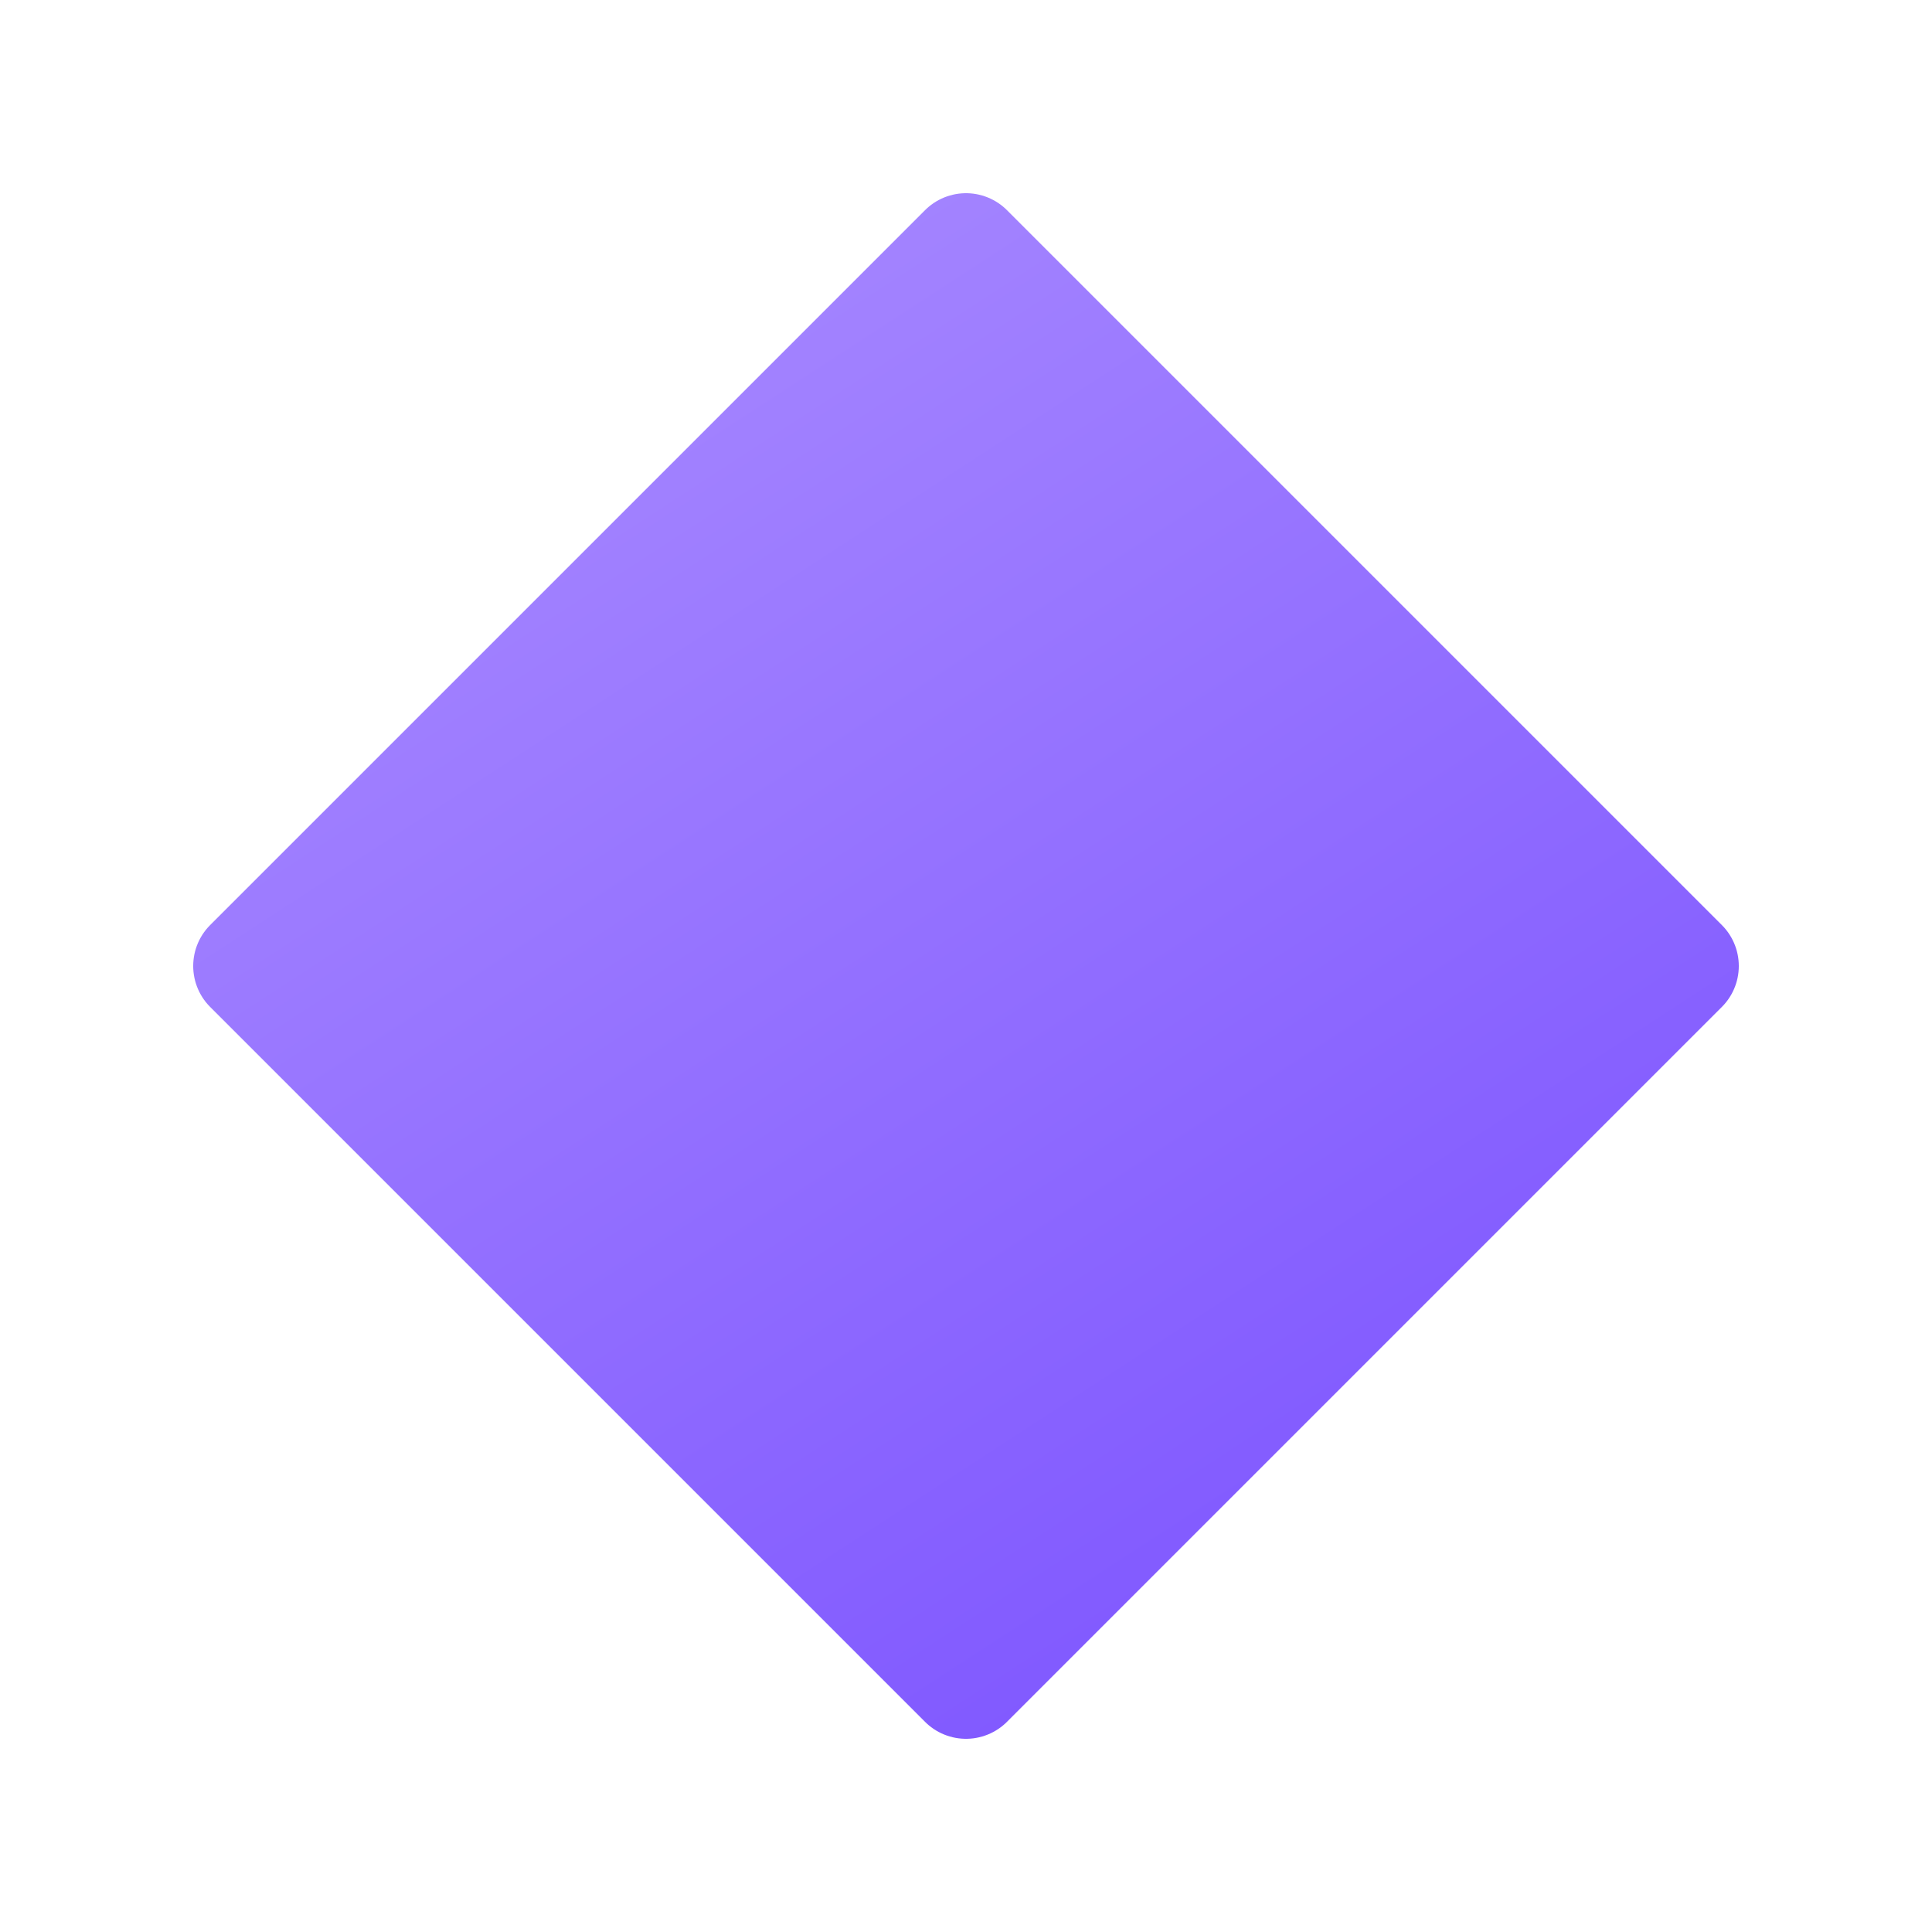
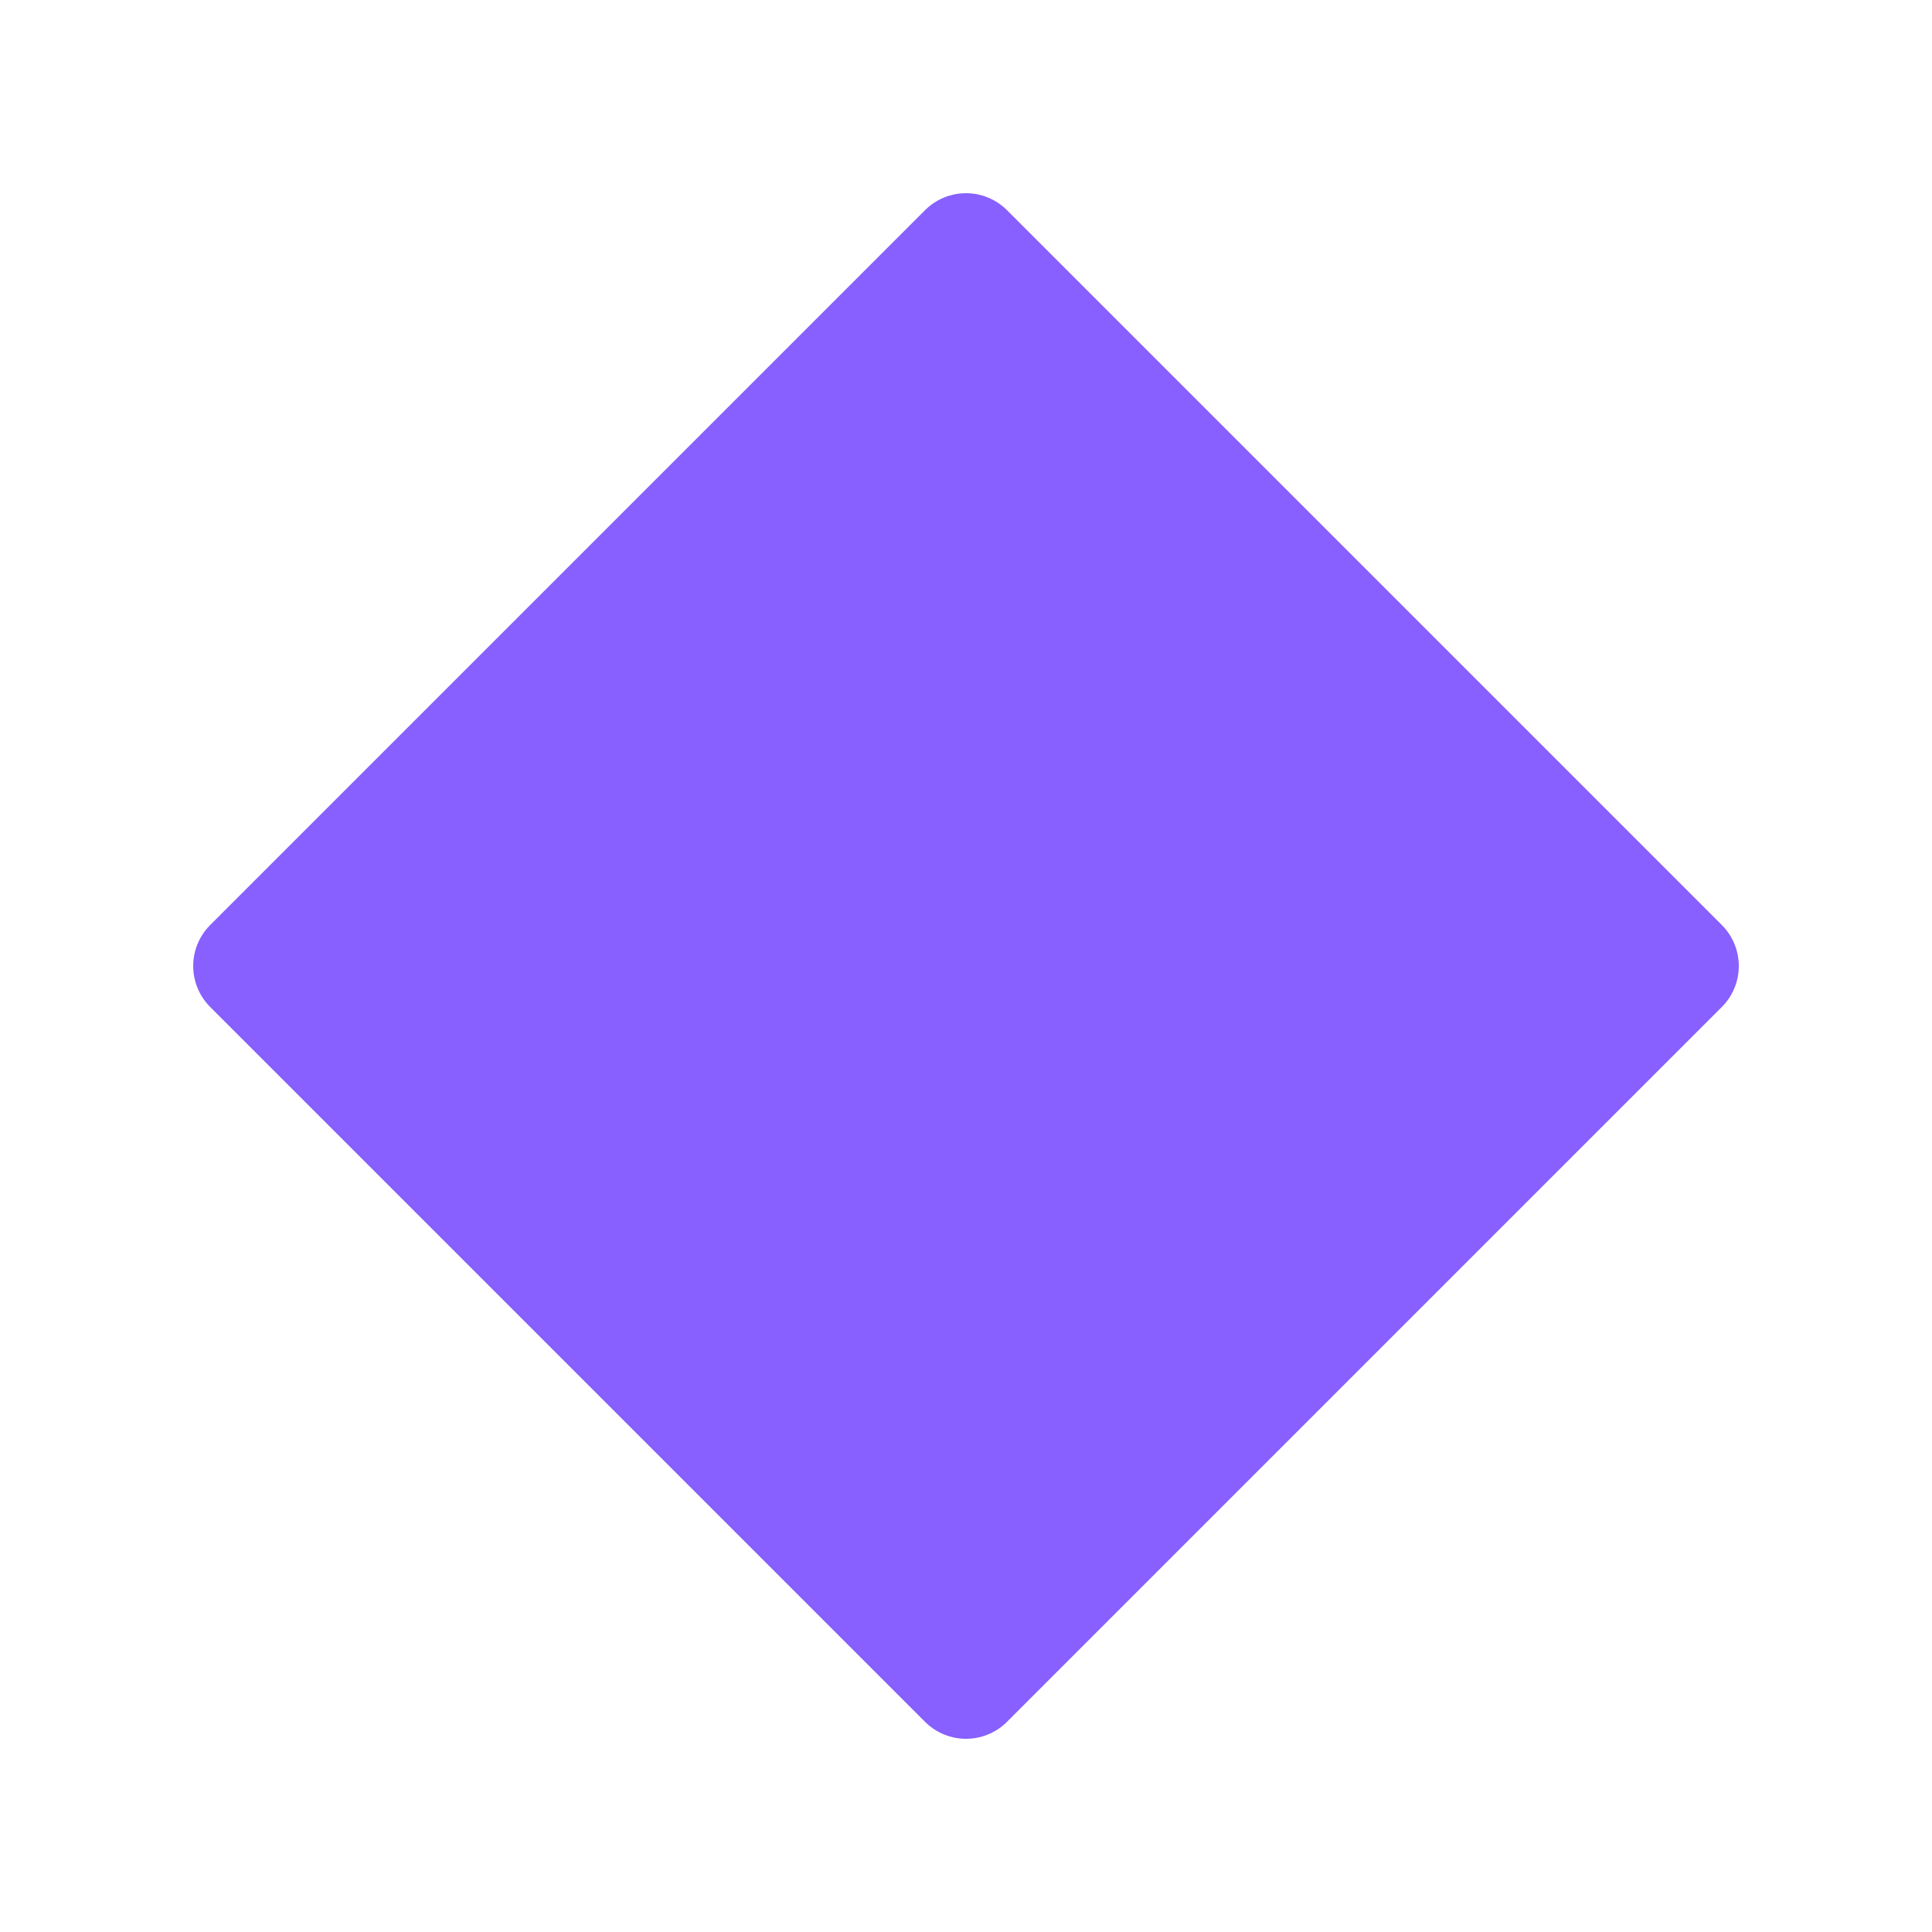
<svg xmlns="http://www.w3.org/2000/svg" viewBox="0 0 100 100" fill="none">
-   <defs>
-     <linearGradient id="murk-gem" x1="24" y1="10" x2="76" y2="90" gradientUnits="userSpaceOnUse">
-       <stop offset="0" stop-color="#a98bff" />
-       <stop offset="1" stop-color="#7b52ff" />
-     </linearGradient>
-   </defs>
-   <path d="M50 13 L87 50 L50 87 L13 50 Z" fill="url(#murk-gem)" stroke="url(#murk-gem)" stroke-width="6" stroke-linejoin="round" />
+   <path d="M50 13 L87 50 L50 87 L13 50 Z" fill="#8760FF" stroke="#8760FF" stroke-width="6" stroke-linejoin="round" />
</svg>
